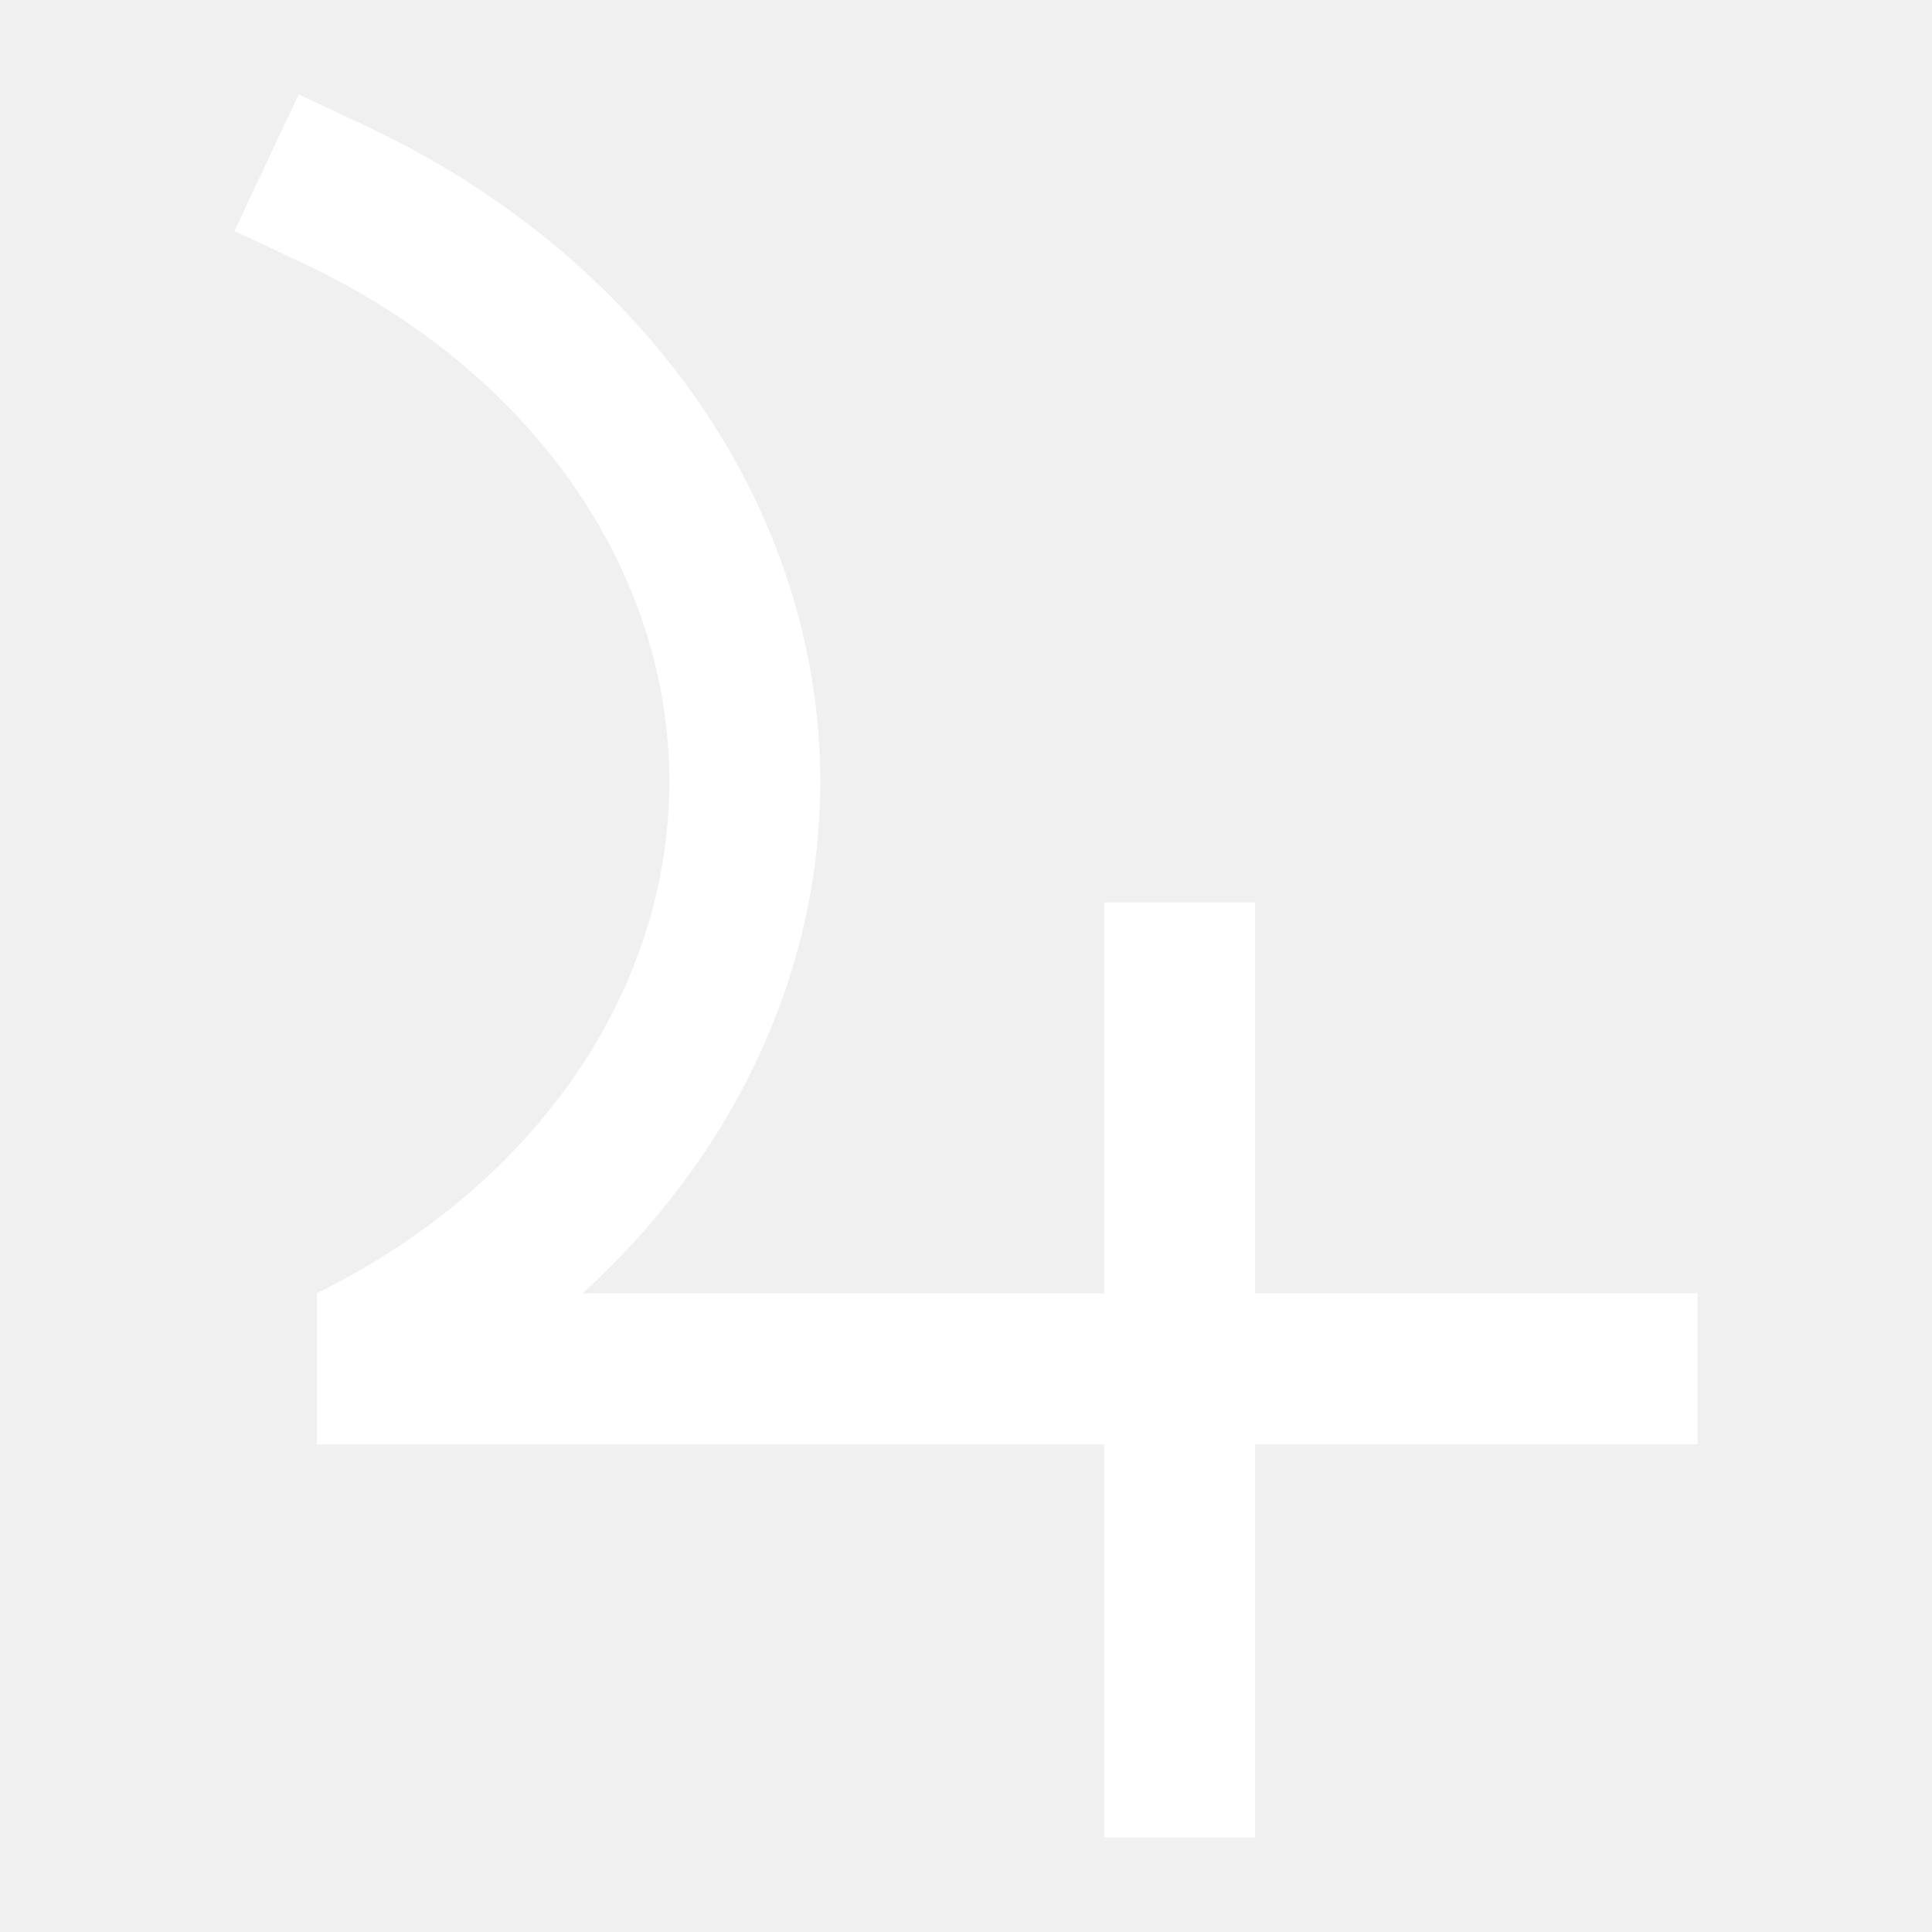
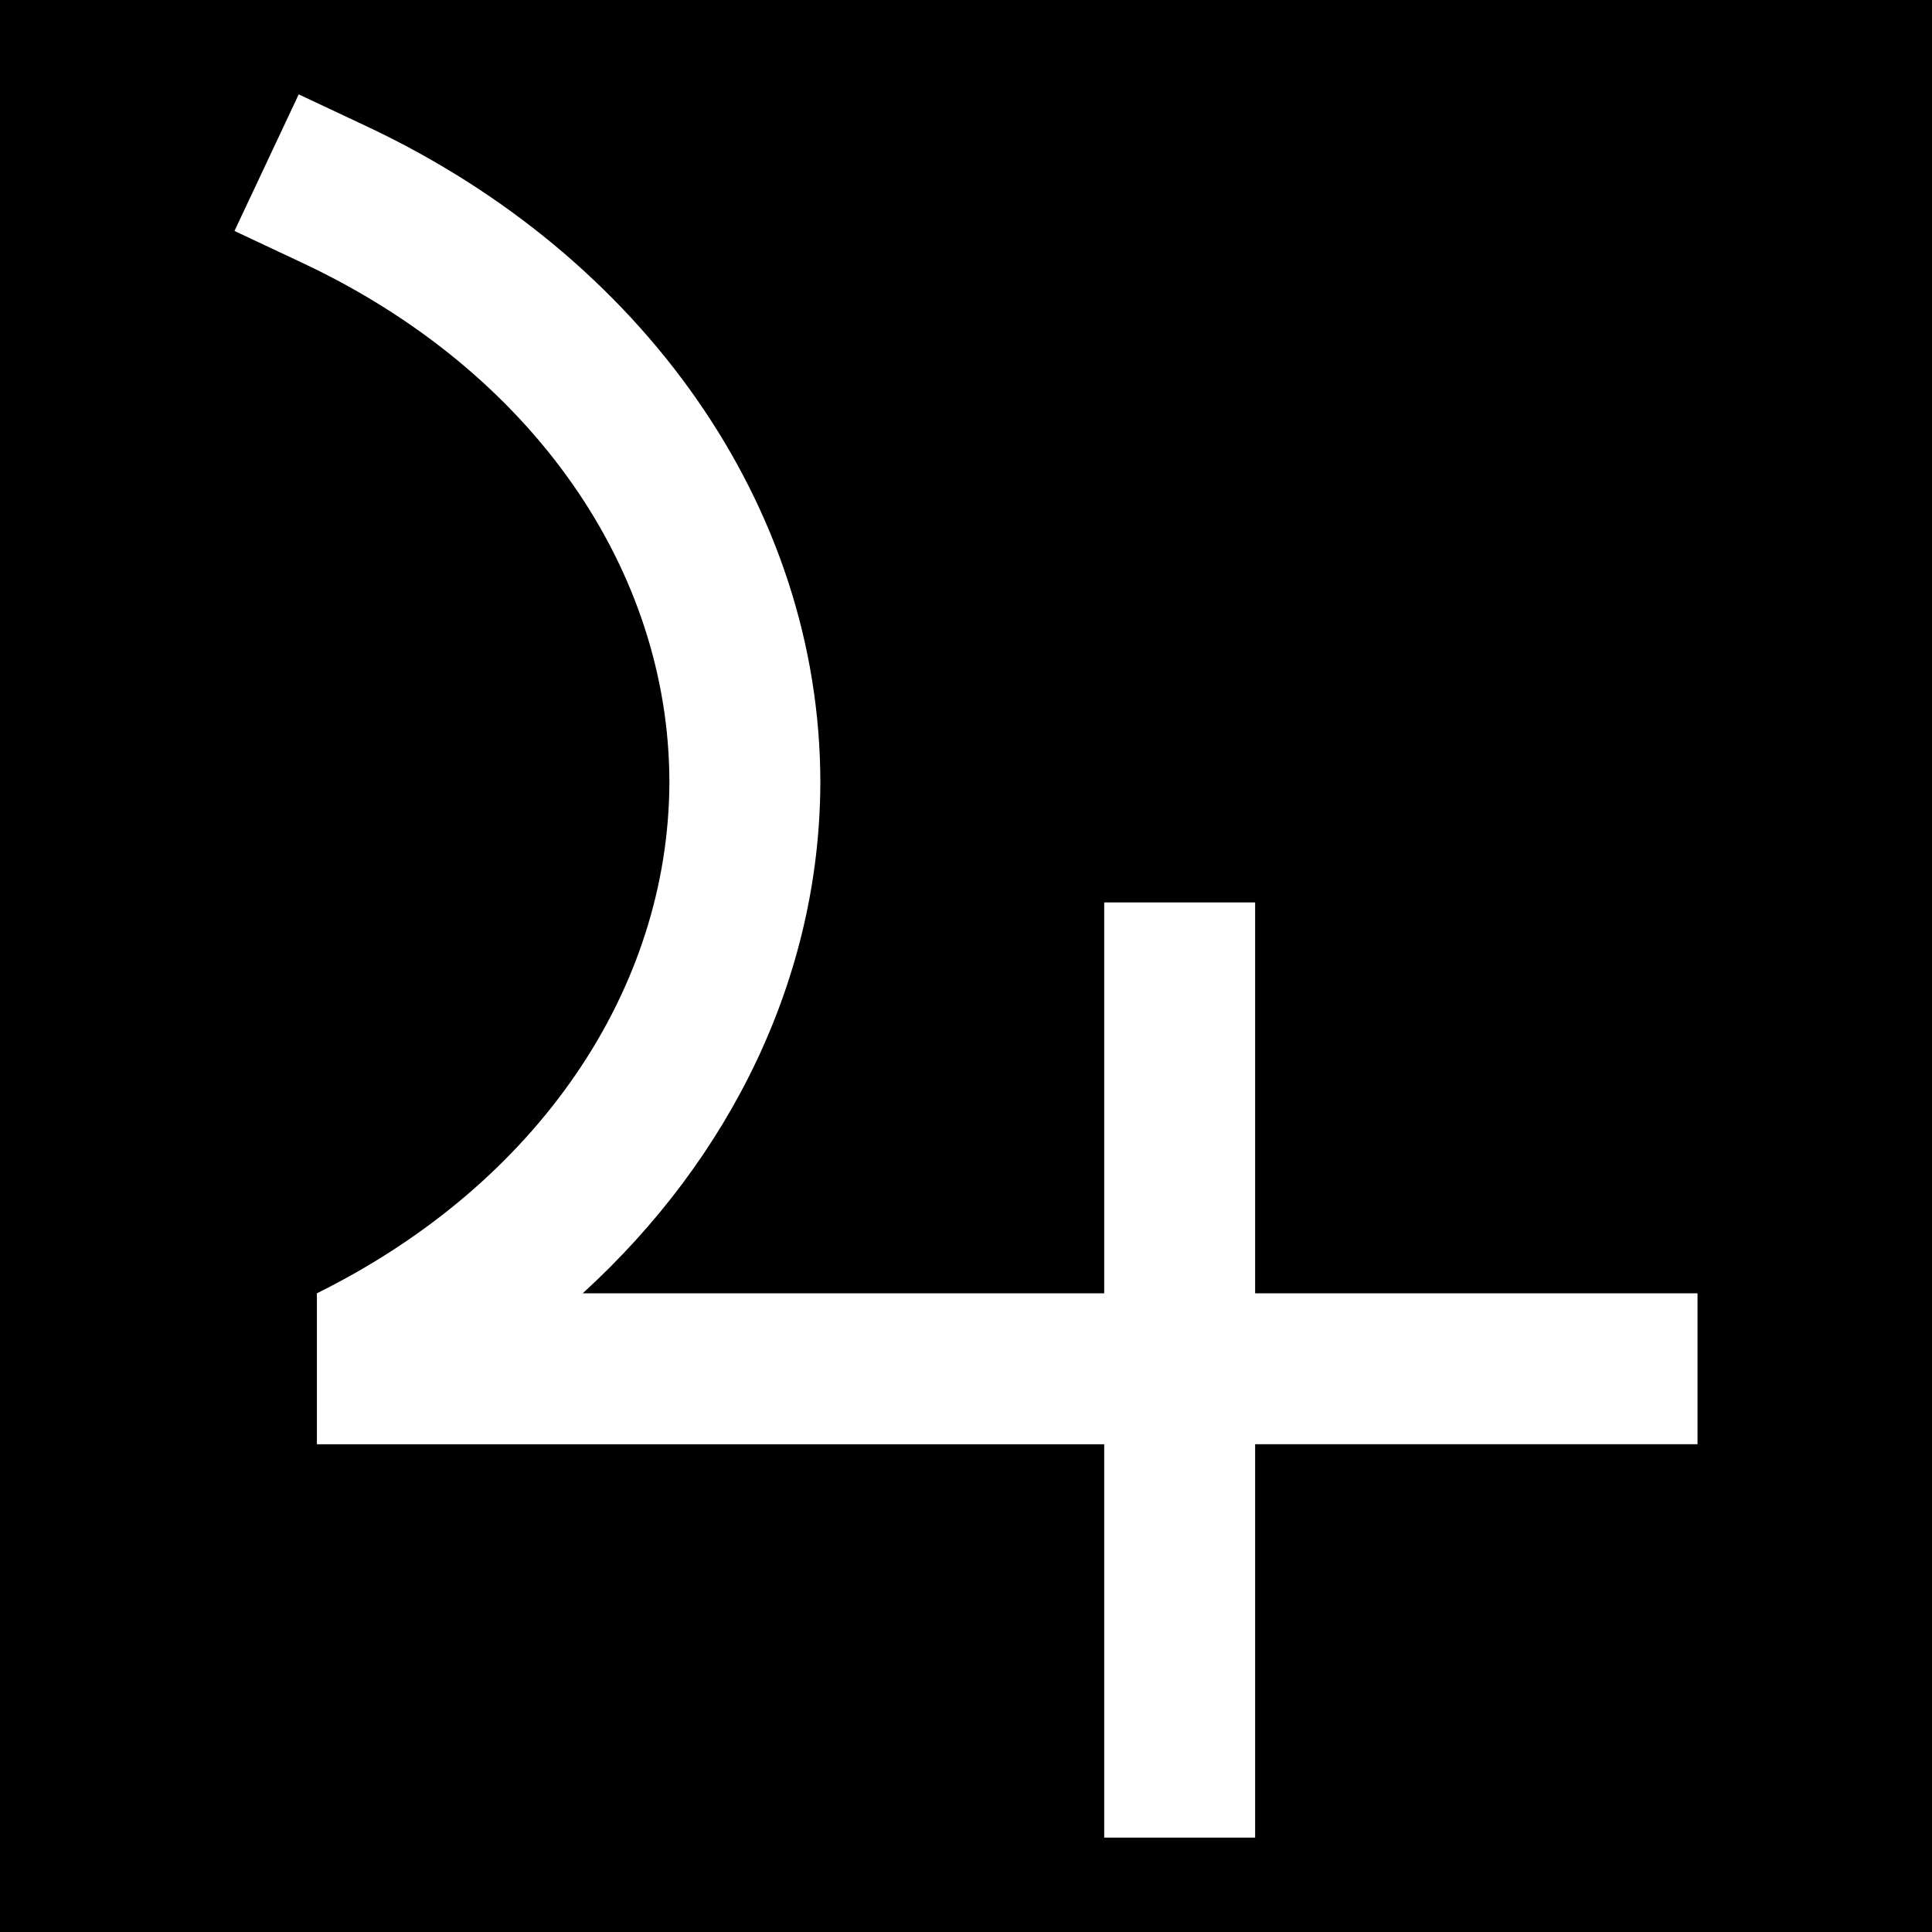
<svg xmlns="http://www.w3.org/2000/svg" viewBox="0 0 512 512" style="height: 512px; width: 512px;" version="1.1" id="svg1">
  <defs id="defs1" />
+   <rect style="height:512px;width:512px;fill:#000000;stroke:#000000;stroke-width:0;stroke-miterlimit:0;paint-order:markers stroke fill" id="rect1" width="512" height="512" x="0" y="0" />
  <g id="path1">
    <path d="m 79.164,25.009 -17.025,36.195 18.098,8.514 c 61.15,28.762 97.117,81.573 97.16,137.635 -0.189,54.761 -34.719,106.314 -93.416,135.385 v 40 h 4.768 4.469 H 292.625 v 86.062 18.191 h 40 V 468.8 382.737 h 97.236 20 v -40 h -20 -97.236 v -85.4 -18.191 h -40 v 18.191 85.4 H 154.426 c 39.298,-35.858 62.809,-83.825 62.973,-135.293 v -0.037 -0.037 C 217.363,134.163 170.22,67.836 97.262,33.521 Z" style="height:512px;width:512px;stroke-linecap:square;stroke-miterlimit:10;fill:#ffffff" id="path12" />
  </g>
</svg>
